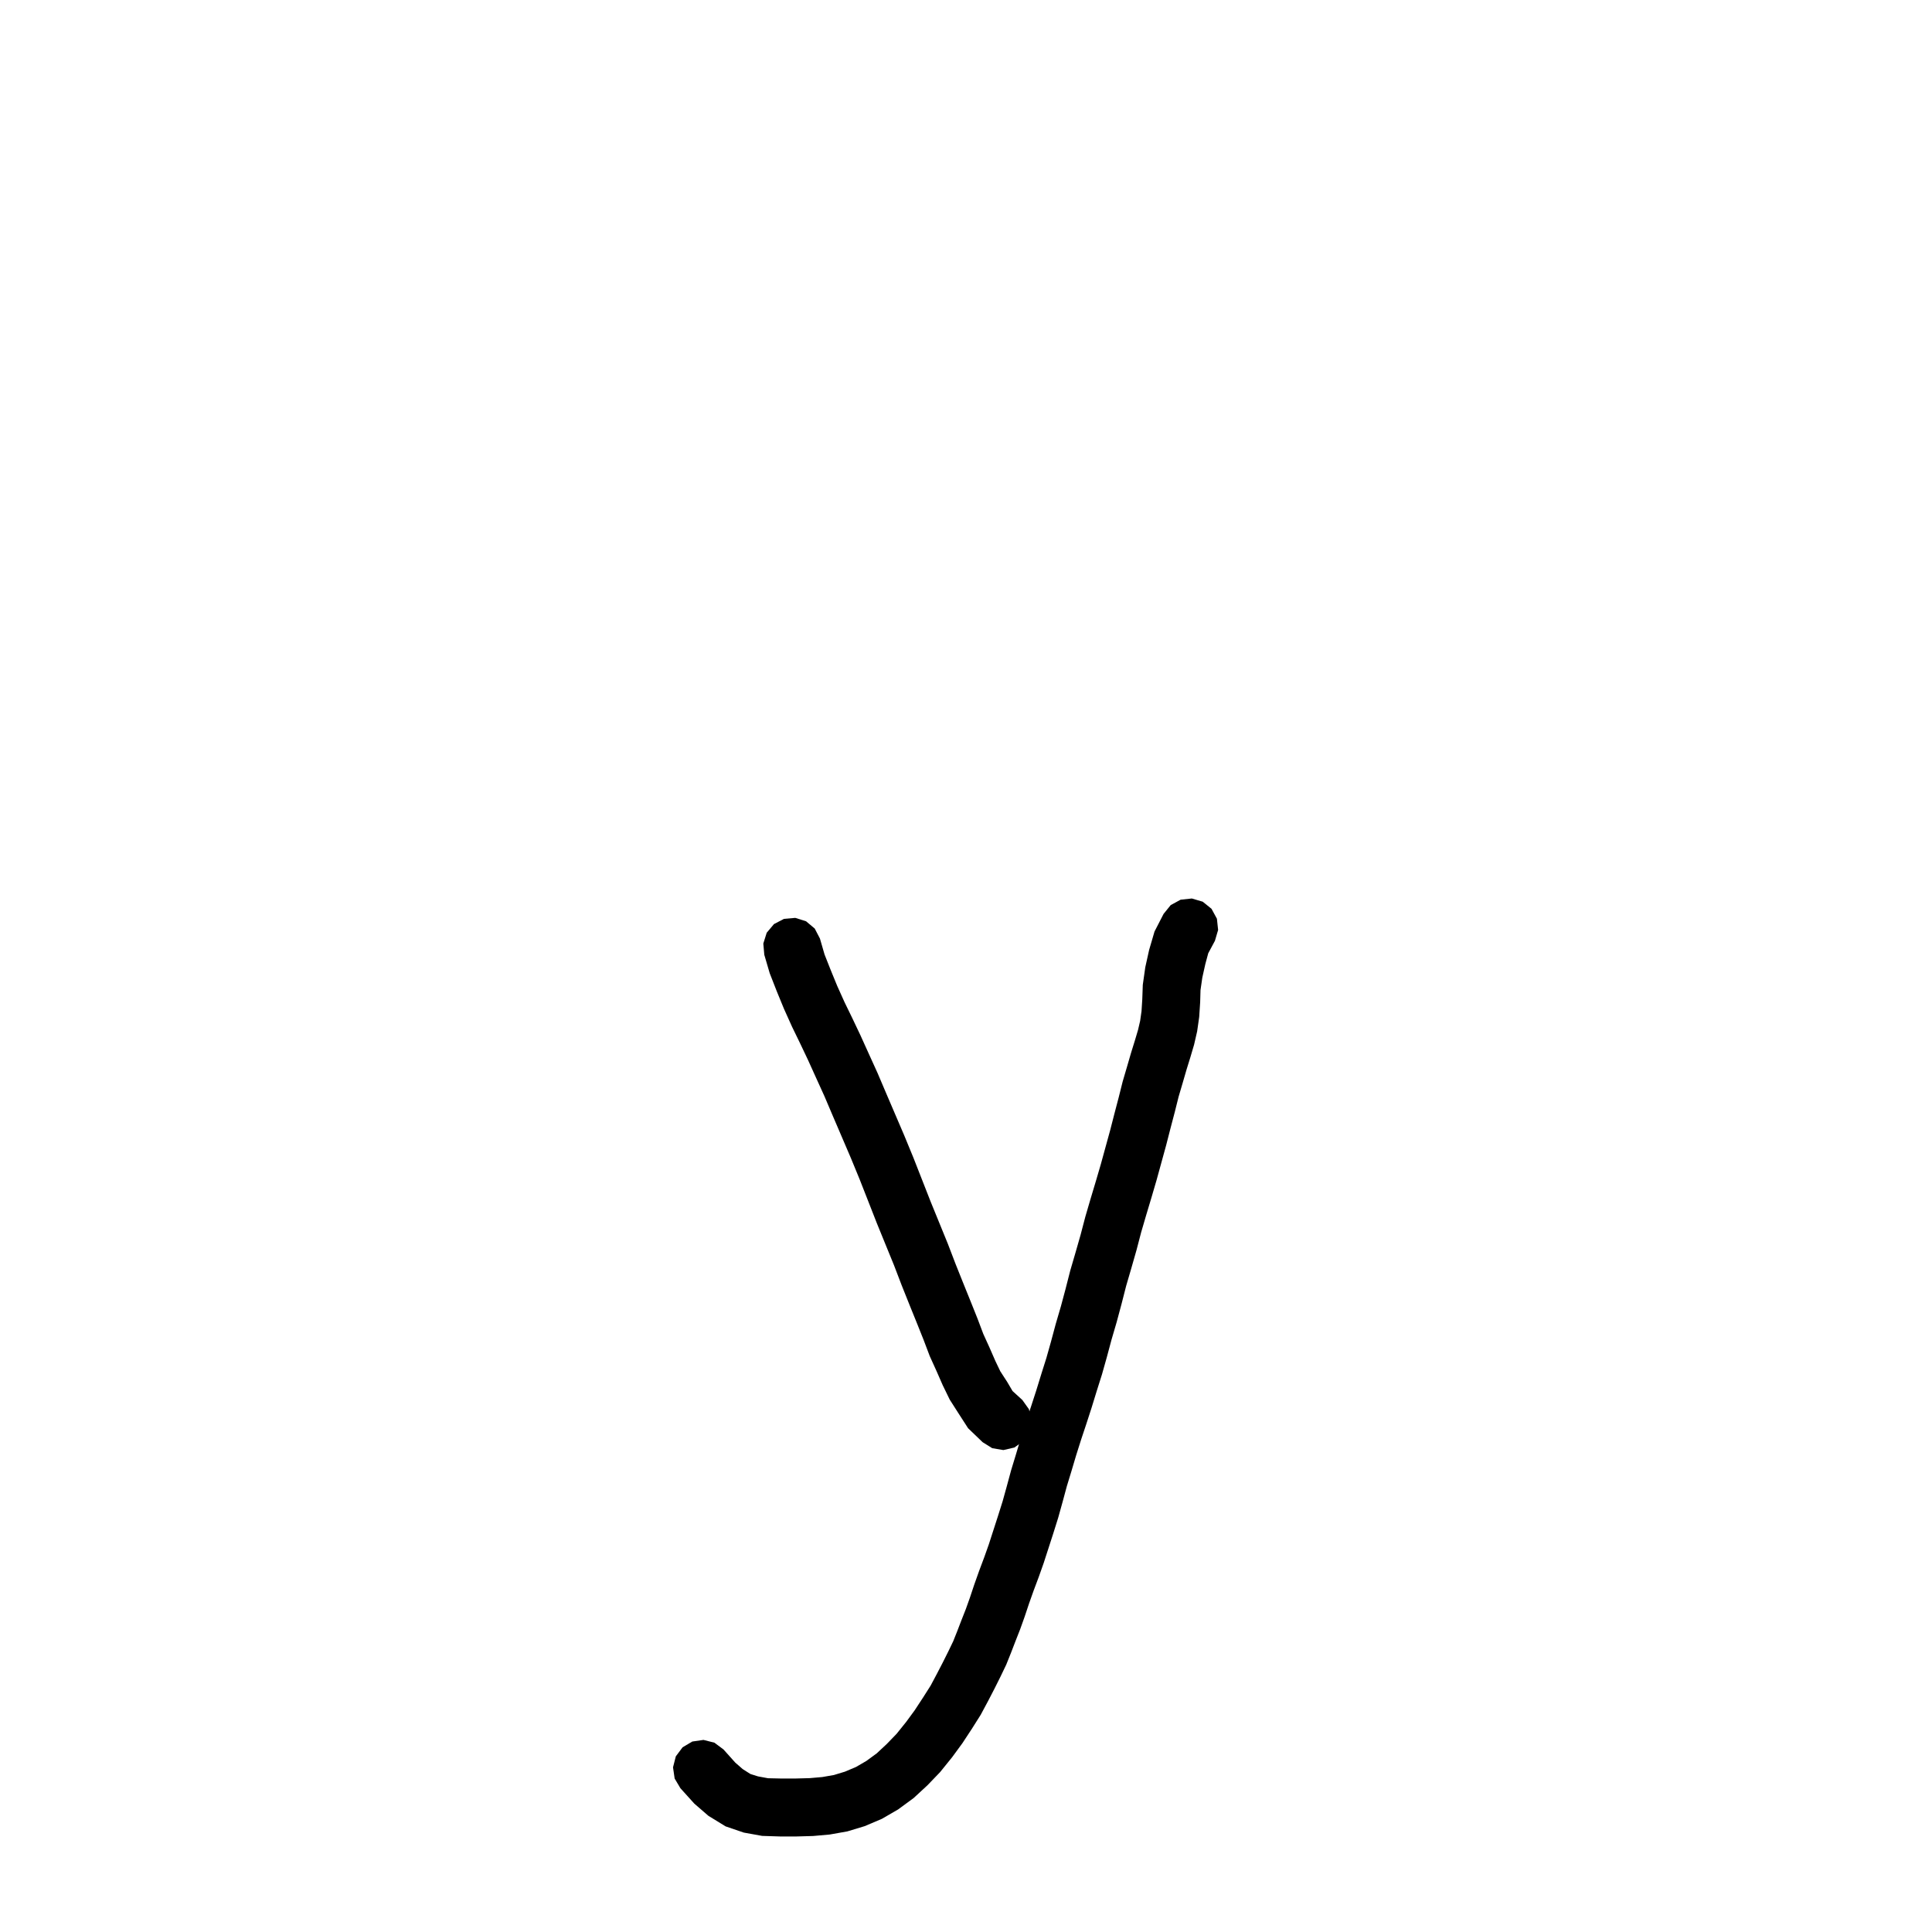
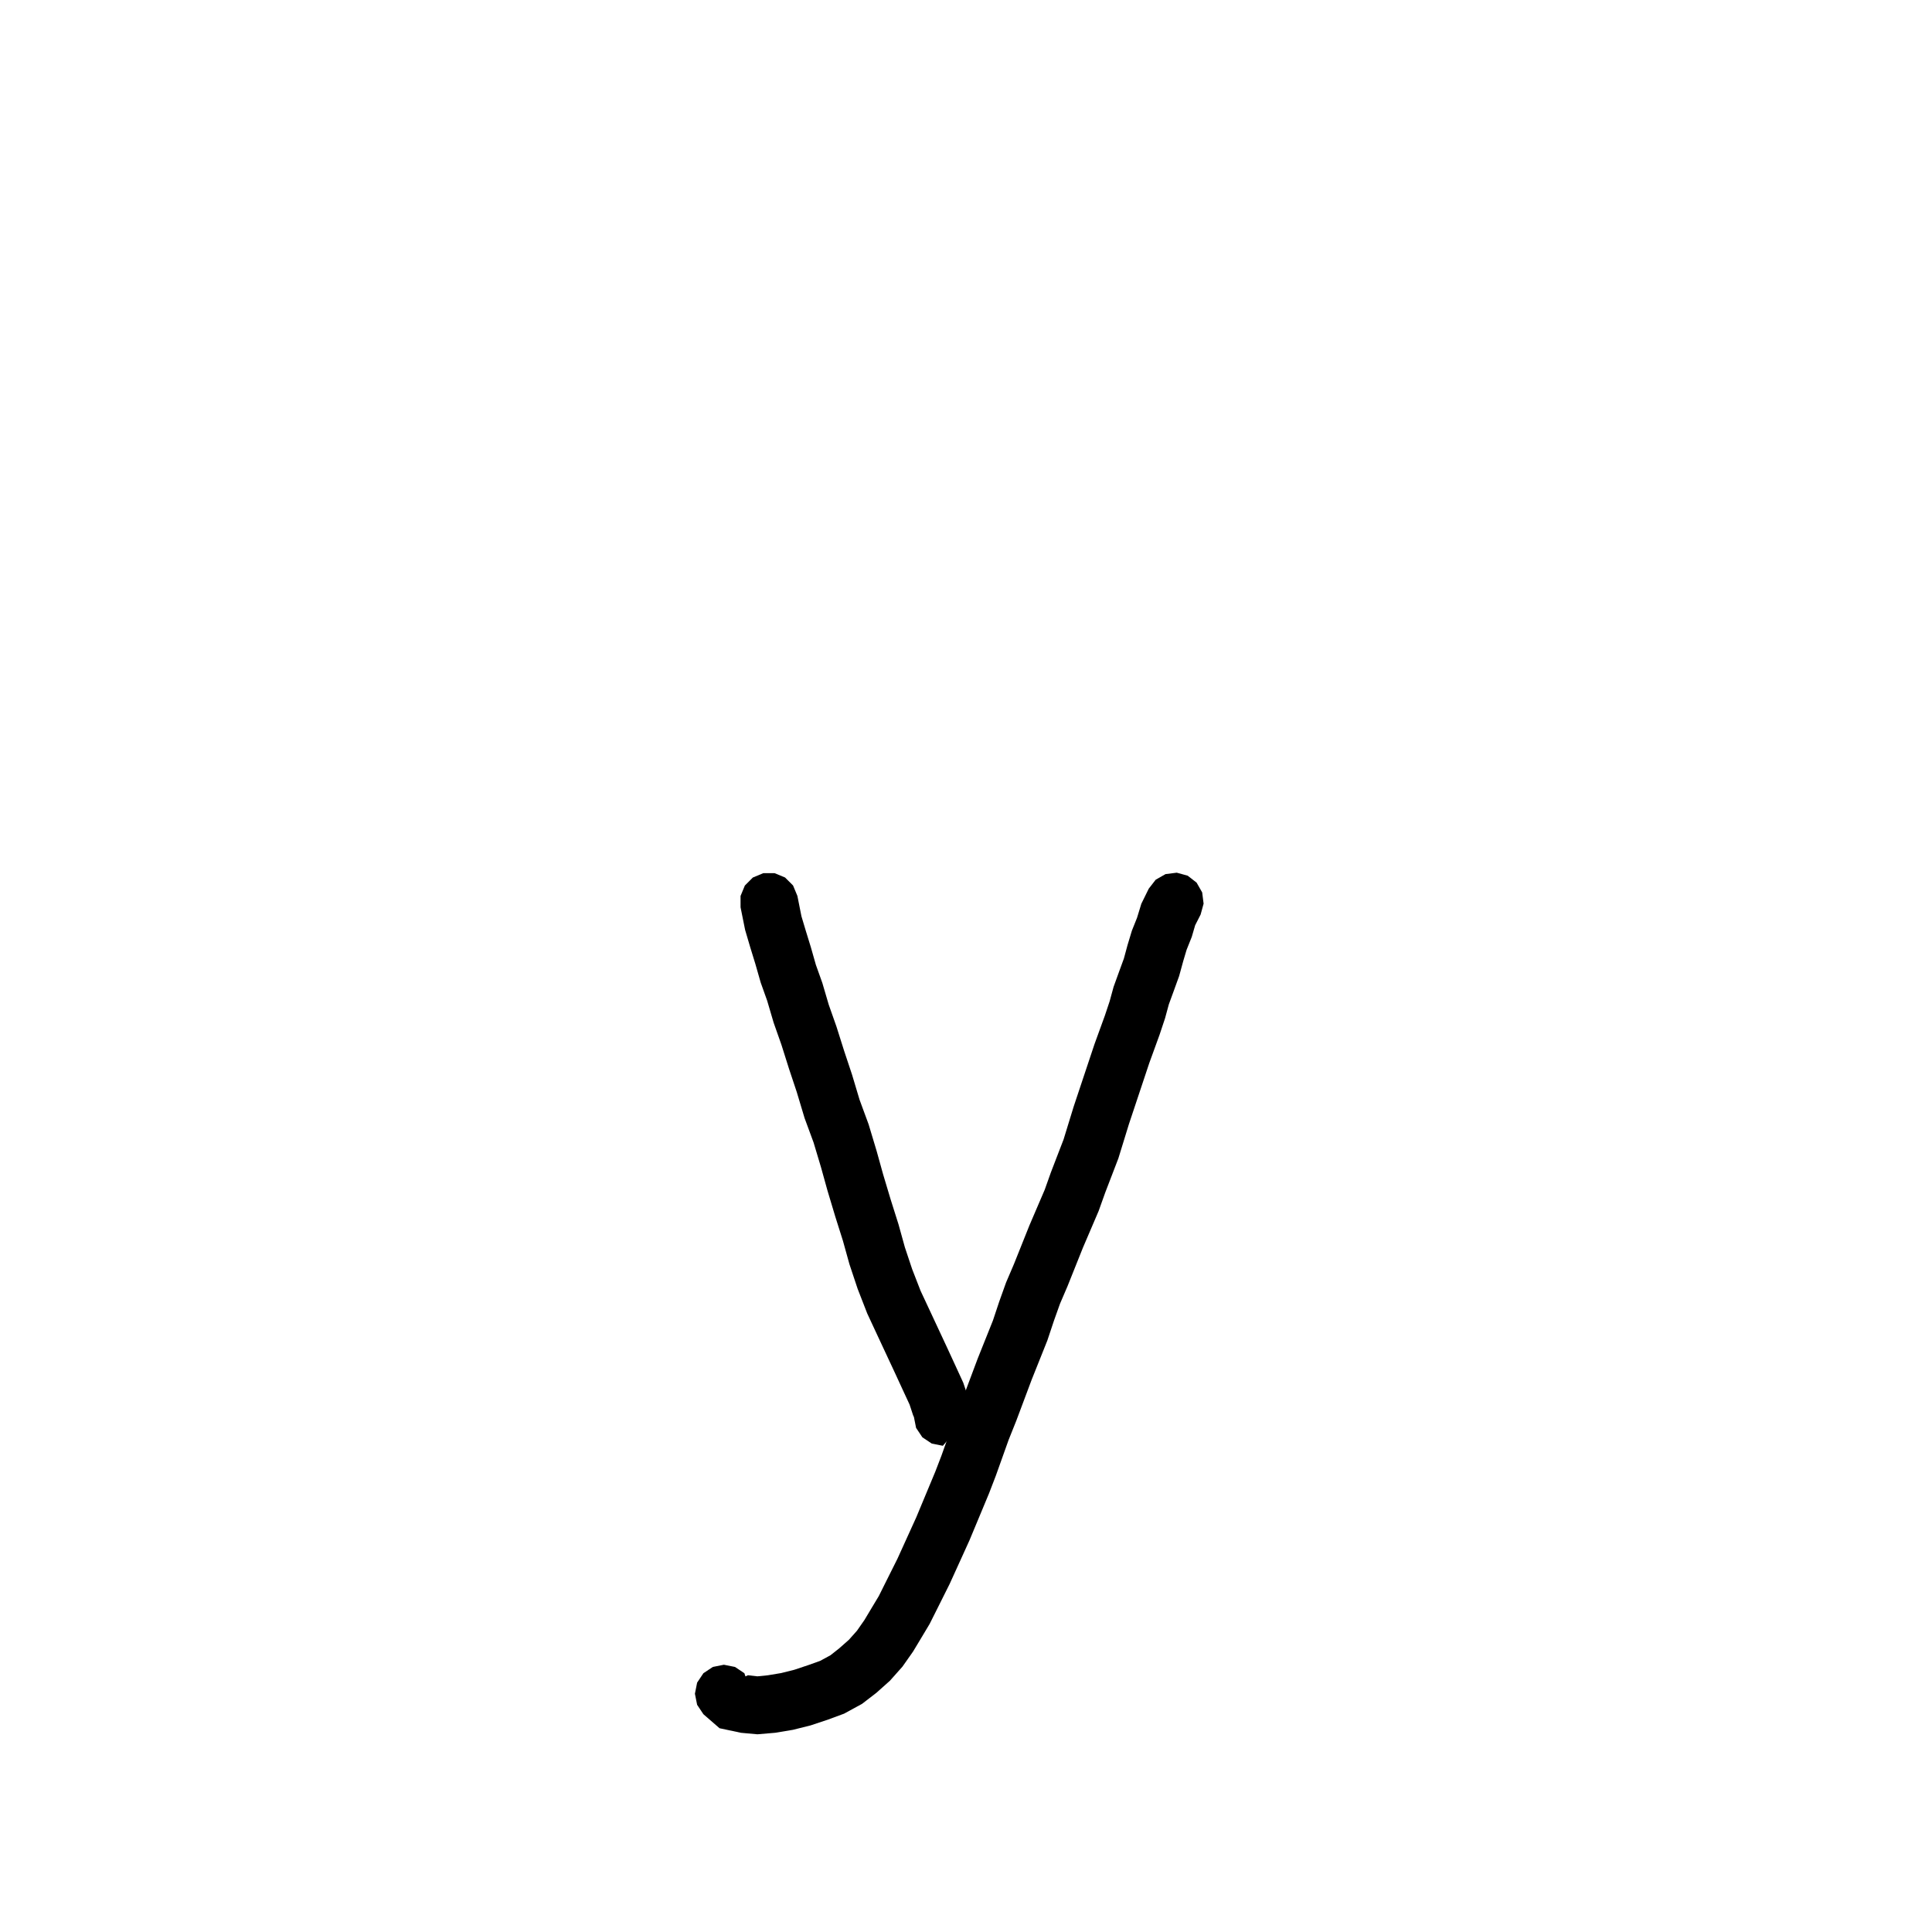
<svg xmlns="http://www.w3.org/2000/svg" viewBox="0 0 300 300" width="300" height="300">
-   <path d="M 118.68 148.26 L 119.52 151.122 L 120.624 153.944 L 121.733 156.646 L 122.99 159.439 L 124.211 161.949 L 125.45 164.559 L 126.702 167.325 L 128.014 170.211 L 129.328 173.301 L 130.731 176.573 L 132.118 179.809 L 133.491 183.145 L 134.811 186.51 L 136.155 189.938 L 137.5 193.234 L 138.816 196.456 L 140.009 199.573 L 141.225 202.613 L 142.359 205.413 L 143.407 208.034 L 144.376 210.589 L 145.424 212.9 L 146.377 215.077 L 147.476 217.336 L 148.798 219.407 L 150.326 221.776 L 152.583 223.944 L 154.071 224.874 L 155.803 225.165 L 157.514 224.77 L 158.944 223.751 L 159.874 222.262 L 160.165 220.53 L 159.77 218.819 L 158.751 217.39 L 157.23 216.002 L 156.402 214.593 L 155.324 212.93 L 154.556 211.323 L 153.643 209.233 L 152.691 207.144 L 151.793 204.766 L 150.708 202.053 L 149.575 199.254 L 148.391 196.294 L 147.184 193.144 L 145.833 189.833 L 144.511 186.595 L 143.189 183.224 L 141.842 179.788 L 140.416 176.324 L 139.003 173.027 L 137.605 169.766 L 136.253 166.589 L 134.898 163.608 L 133.616 160.775 L 132.323 158.051 L 131.143 155.627 L 130 153.088 L 128.976 150.589 L 128.036 148.211 L 127.32 145.74 L 126.509 144.183 L 125.164 143.054 L 123.489 142.527 L 121.74 142.68 L 120.183 143.491 L 119.054 144.836 L 118.527 146.511 Z" fill="black" fill-rule="nonzero" />
-   <path d="M 180.68 141.912 L 179.275 144.641 L 178.437 147.499 L 177.84 150.19 L 177.452 152.926 L 177.372 155.183 L 177.256 157.011 L 177.042 158.514 L 176.716 159.917 L 176.227 161.56 L 175.623 163.507 L 175.014 165.604 L 174.324 167.955 L 173.708 170.414 L 173.045 172.935 L 172.384 175.511 L 171.661 178.14 L 170.938 180.771 L 170.152 183.455 L 169.352 186.122 L 168.53 188.932 L 167.793 191.745 L 167.01 194.483 L 166.193 197.278 L 165.447 200.193 L 164.734 202.851 L 163.934 205.585 L 163.194 208.34 L 162.488 210.845 L 161.704 213.328 L 160.909 215.912 L 160.125 218.328 L 159.32 220.745 L 158.498 223.347 L 157.758 225.835 L 157.009 228.289 L 156.327 230.811 L 155.685 233.124 L 154.979 235.366 L 154.252 237.615 L 153.538 239.824 L 152.84 241.79 L 152.04 243.923 L 151.278 246.069 L 150.612 248.066 L 149.987 249.82 L 149.273 251.636 L 148.611 253.357 L 148.014 254.854 L 147.293 256.351 L 146.39 258.158 L 145.485 259.904 L 144.513 261.733 L 143.352 263.56 L 142.036 265.569 L 140.702 267.387 L 139.221 269.228 L 137.715 270.788 L 136.131 272.267 L 134.532 273.437 L 132.921 274.375 L 131.195 275.104 L 129.488 275.623 L 127.676 275.939 L 125.743 276.107 L 123.538 276.167 L 121.262 276.167 L 119.254 276.123 L 117.708 275.838 L 116.529 275.468 L 115.331 274.707 L 114.182 273.707 L 112.345 271.656 L 110.938 270.605 L 109.237 270.173 L 107.499 270.424 L 105.99 271.322 L 104.939 272.728 L 104.506 274.43 L 104.758 276.168 L 105.655 277.677 L 107.818 280.071 L 110.003 281.96 L 112.671 283.599 L 115.492 284.562 L 118.346 285.077 L 121.138 285.166 L 123.662 285.166 L 126.257 285.093 L 128.857 284.861 L 131.579 284.377 L 134.271 283.562 L 136.946 282.425 L 139.468 280.963 L 141.869 279.2 L 144.019 277.212 L 145.979 275.172 L 147.831 272.88 L 149.431 270.698 L 150.915 268.44 L 152.287 266.267 L 153.449 264.096 L 154.41 262.242 L 155.373 260.315 L 156.252 258.479 L 156.989 256.643 L 157.661 254.898 L 158.413 252.98 L 159.121 251 L 159.788 248.998 L 160.494 247.01 L 161.294 244.877 L 162.062 242.709 L 162.815 240.385 L 163.554 238.1 L 164.315 235.676 L 165.007 233.189 L 165.658 230.777 L 166.375 228.432 L 167.102 225.986 L 167.881 223.522 L 168.675 221.139 L 169.491 218.622 L 170.296 216.006 L 171.112 213.421 L 171.872 210.727 L 172.599 208.015 L 173.399 205.282 L 174.153 202.473 L 174.874 199.655 L 175.656 196.983 L 176.474 194.122 L 177.203 191.335 L 177.981 188.678 L 178.781 186.012 L 179.596 183.229 L 180.339 180.527 L 181.082 177.823 L 181.755 175.198 L 182.425 172.652 L 183.01 170.312 L 183.653 168.129 L 184.244 166.093 L 184.839 164.174 L 185.417 162.216 L 185.891 160.153 L 186.21 157.922 L 186.361 155.617 L 186.415 153.741 L 186.693 151.81 L 187.163 149.701 L 187.614 148.025 L 188.653 146.088 L 189.149 144.404 L 188.962 142.658 L 188.121 141.116 L 186.755 140.014 L 185.07 139.518 L 183.324 139.705 L 181.783 140.545 Z" fill="black" fill-rule="nonzero" />
+   <path d="M 114.994 140.883 L 115.699 144.389 L 116.499 147.103 L 117.292 149.678 L 118.122 152.577 L 119.124 155.382 L 120.125 158.785 L 121.337 162.223 L 122.526 165.988 L 123.715 169.555 L 124.937 173.623 L 126.337 177.423 L 127.484 181.251 L 128.484 184.851 L 129.705 188.923 L 130.893 192.682 L 131.903 196.315 L 133.174 200.128 L 134.664 203.957 L 136.128 207.103 L 137.528 210.103 L 138.925 213.095 L 140.12 215.686 L 141.241 218.104 L 141.786 219.763 L 142.347 220.976 L 146.406 215.5 L 144.684 215.843 L 143.224 216.818 L 142.249 218.278 L 141.906 220 L 142.249 221.722 L 143.224 223.182 L 144.684 224.157 L 146.406 224.5 L 151.132 219.024 L 150.226 216.637 L 149.571 214.696 L 148.292 211.914 L 147.088 209.305 L 145.684 206.297 L 144.284 203.297 L 142.949 200.443 L 141.639 197.072 L 140.51 193.685 L 139.52 190.118 L 138.307 186.277 L 137.129 182.349 L 136.129 178.749 L 134.875 174.577 L 133.475 170.777 L 132.297 166.845 L 131.087 163.212 L 129.875 159.377 L 128.688 156.015 L 127.689 152.618 L 126.69 149.823 L 125.921 147.122 L 125.113 144.497 L 124.447 142.277 L 123.819 139.117 L 123.145 137.496 L 121.902 136.256 L 120.28 135.586 L 118.524 135.587 L 116.902 136.261 L 115.662 137.504 L 114.992 139.127 Z" fill="black" fill-rule="nonzero" />
+   <path d="M 178.381 137.988 L 177.228 140.329 L 176.559 142.513 L 175.759 144.513 L 175.079 146.764 L 174.518 148.836 L 173.777 150.862 L 172.918 153.236 L 172.301 155.49 L 171.556 157.722 L 170.777 159.862 L 169.956 162.122 L 169.137 164.577 L 168.337 166.977 L 167.537 169.377 L 166.72 171.829 L 165.905 174.477 L 165.154 176.928 L 164.206 179.385 L 163.186 182.037 L 162.218 184.755 L 161.07 187.427 L 159.848 190.279 L 158.628 193.329 L 157.448 196.279 L 156.218 199.155 L 155.152 202.133 L 154.181 205.051 L 153.028 207.929 L 151.81 210.976 L 150.593 214.22 L 149.41 217.376 L 148.199 220.404 L 147.168 223.286 L 146.186 226.037 L 145.228 228.529 L 144.252 230.869 L 143.252 233.269 L 142.279 235.606 L 141.31 237.738 L 140.31 239.938 L 139.343 242.065 L 138.381 243.988 L 137.381 245.988 L 136.463 247.831 L 135.348 249.685 L 134.233 251.548 L 133.074 253.212 L 131.824 254.618 L 130.325 255.943 L 128.954 257.027 L 127.344 257.903 L 125.528 258.55 L 123.346 259.28 L 121.288 259.795 L 119.224 260.138 L 117.606 260.3 L 116.145 260.132 L 115.752 260.308 L 115.588 259.818 L 114.128 258.843 L 112.406 258.5 L 110.684 258.843 L 109.224 259.818 L 108.249 261.278 L 107.906 263 L 108.249 264.722 L 109.224 266.182 L 111.727 268.358 L 115.067 269.068 L 117.606 269.3 L 120.388 269.062 L 123.124 268.605 L 125.866 267.92 L 128.485 267.05 L 131.068 266.097 L 133.859 264.573 L 136.087 262.857 L 138.188 260.982 L 140.138 258.788 L 141.779 256.452 L 143.065 254.315 L 144.349 252.169 L 145.431 250.012 L 146.431 248.012 L 147.469 245.935 L 148.503 243.662 L 149.503 241.462 L 150.533 239.194 L 151.56 236.731 L 152.56 234.331 L 153.584 231.871 L 154.626 229.163 L 155.644 226.314 L 156.614 223.596 L 157.803 220.624 L 159.02 217.38 L 160.203 214.224 L 161.384 211.271 L 162.631 208.149 L 163.66 205.067 L 164.595 202.445 L 165.764 199.721 L 166.984 196.671 L 168.164 193.721 L 169.342 190.973 L 170.595 188.045 L 171.626 185.163 L 172.606 182.615 L 173.659 179.872 L 174.507 177.123 L 175.292 174.571 L 176.075 172.223 L 176.875 169.823 L 177.675 167.423 L 178.456 165.078 L 179.235 162.938 L 180.056 160.678 L 180.911 158.11 L 181.494 155.964 L 182.235 153.938 L 183.094 151.564 L 183.733 149.236 L 184.254 147.487 L 185.054 145.487 L 185.584 143.671 L 186.431 142.012 L 186.895 140.319 L 186.675 138.577 L 185.806 137.052 L 184.419 135.975 L 182.725 135.511 L 180.983 135.731 L 179.458 136.6 Z" fill="black" fill-rule="nonzero" />
</svg>
